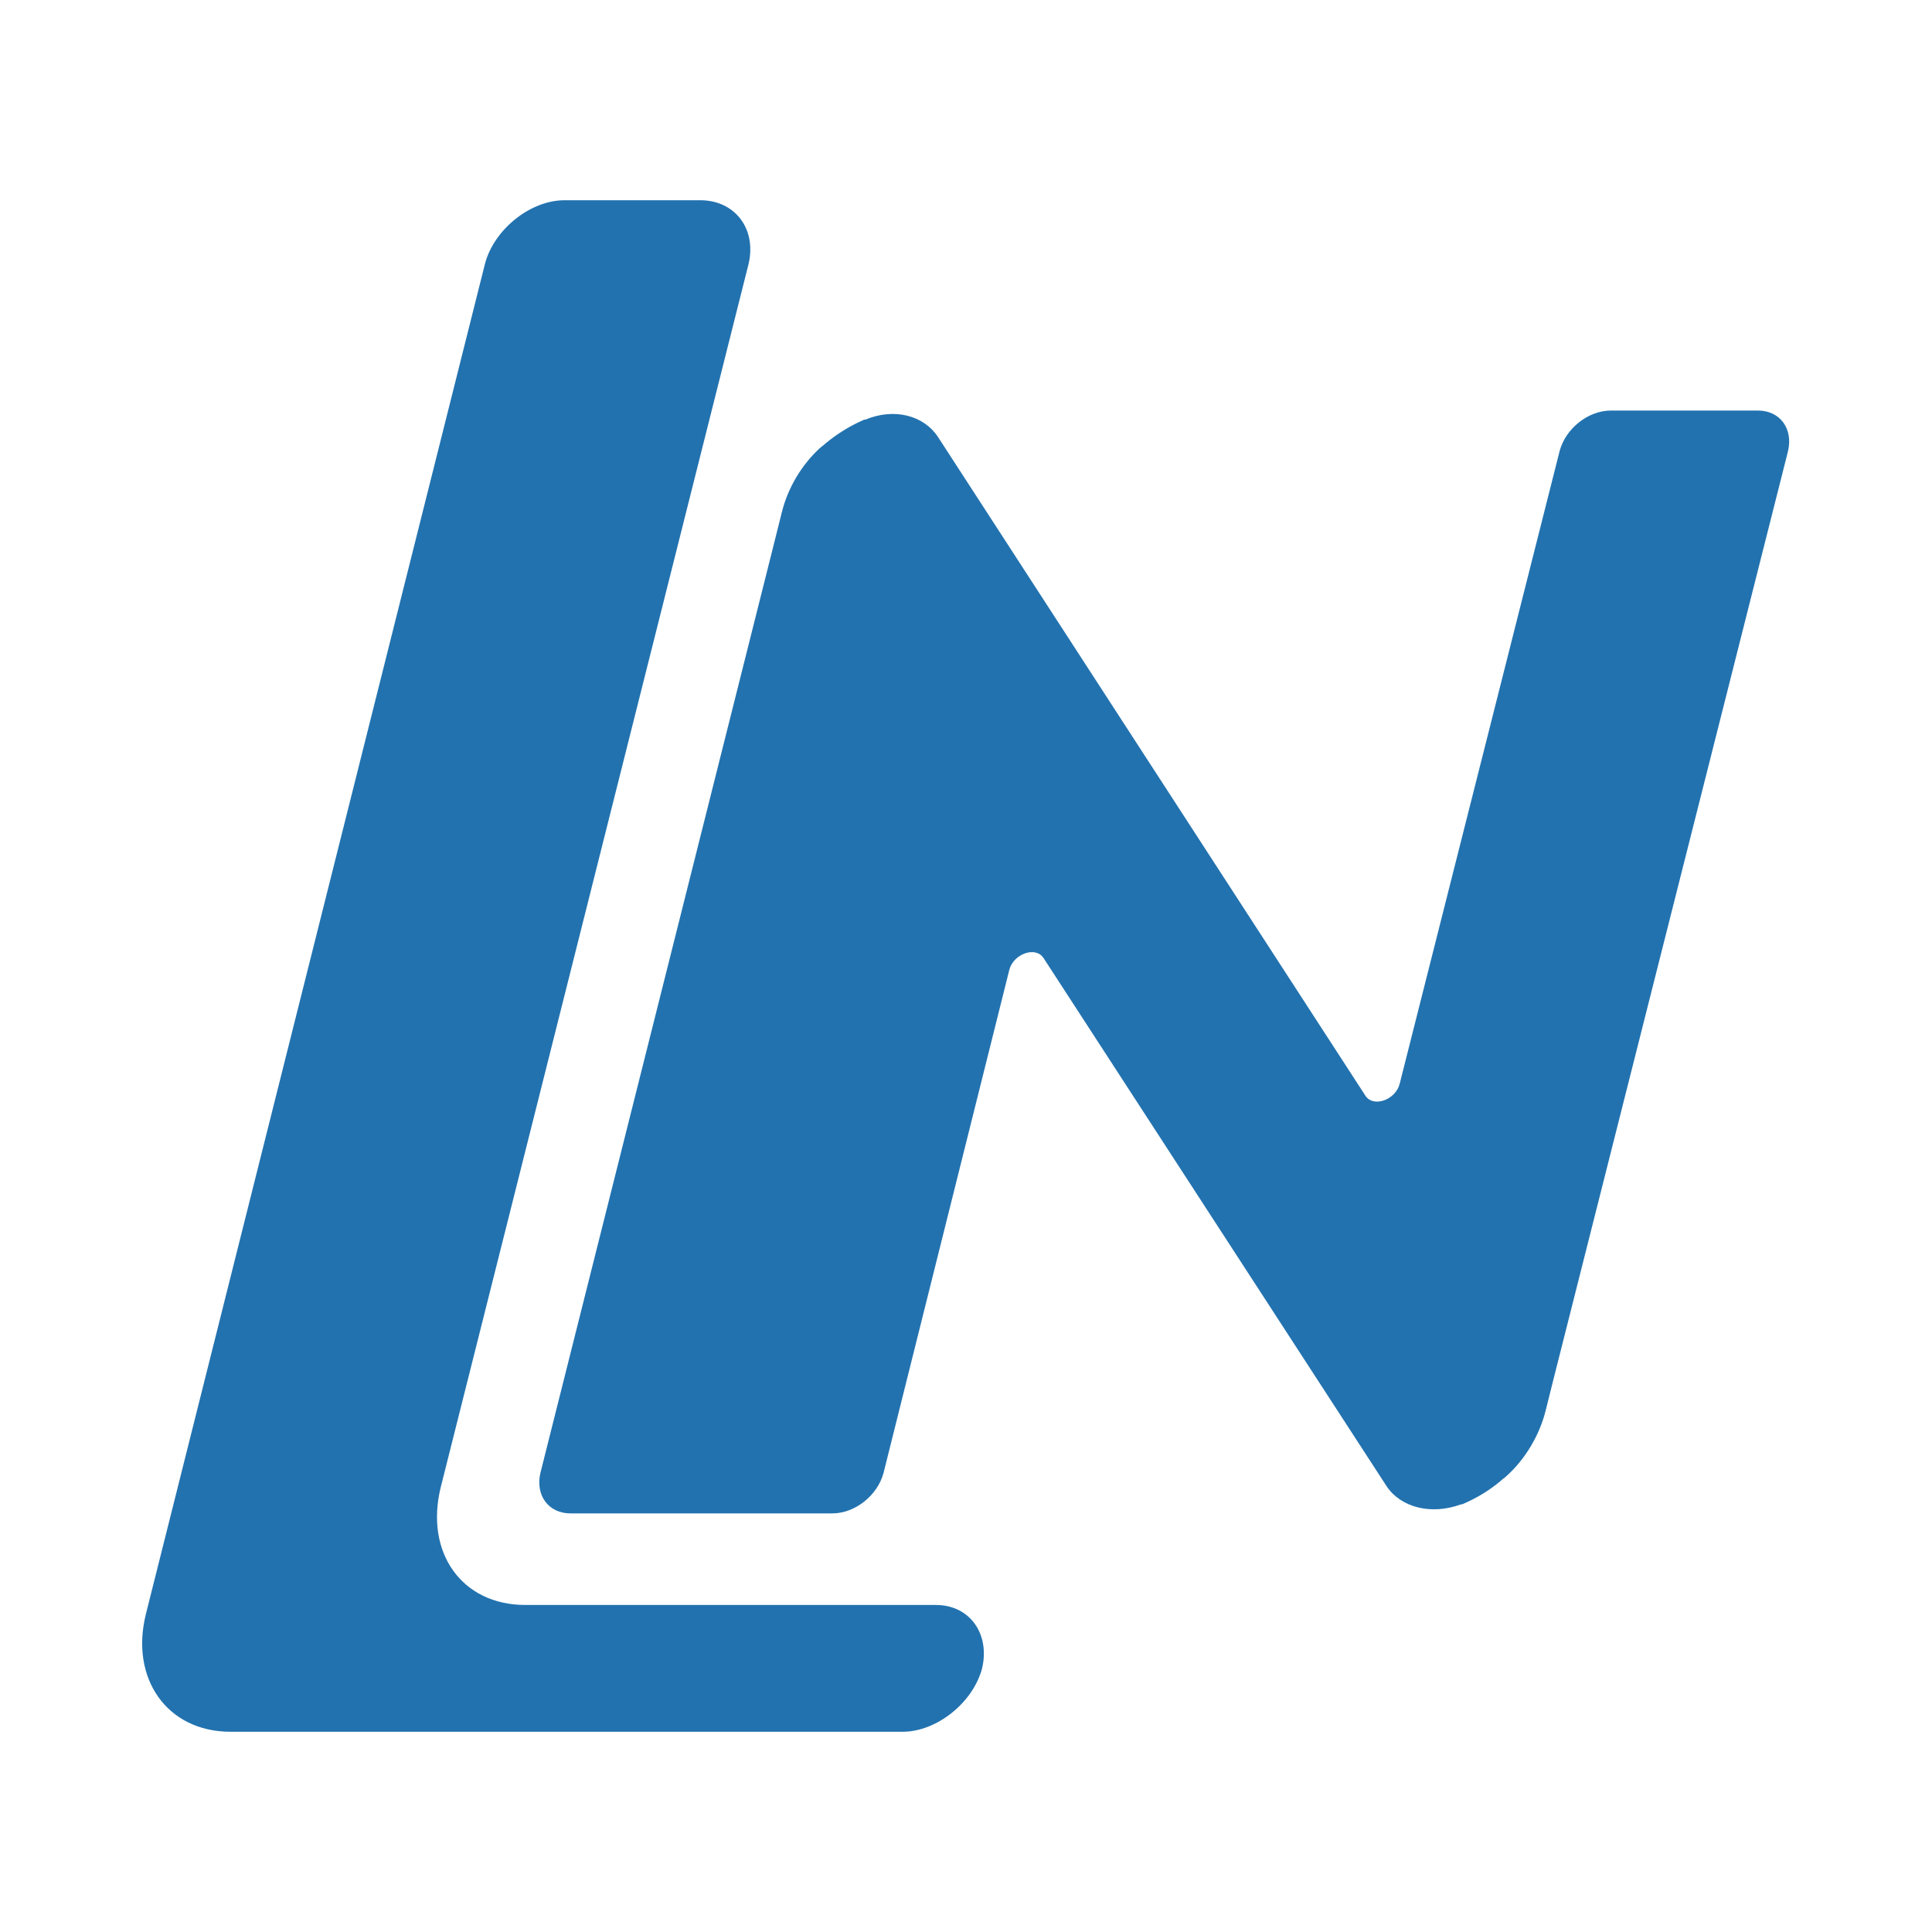
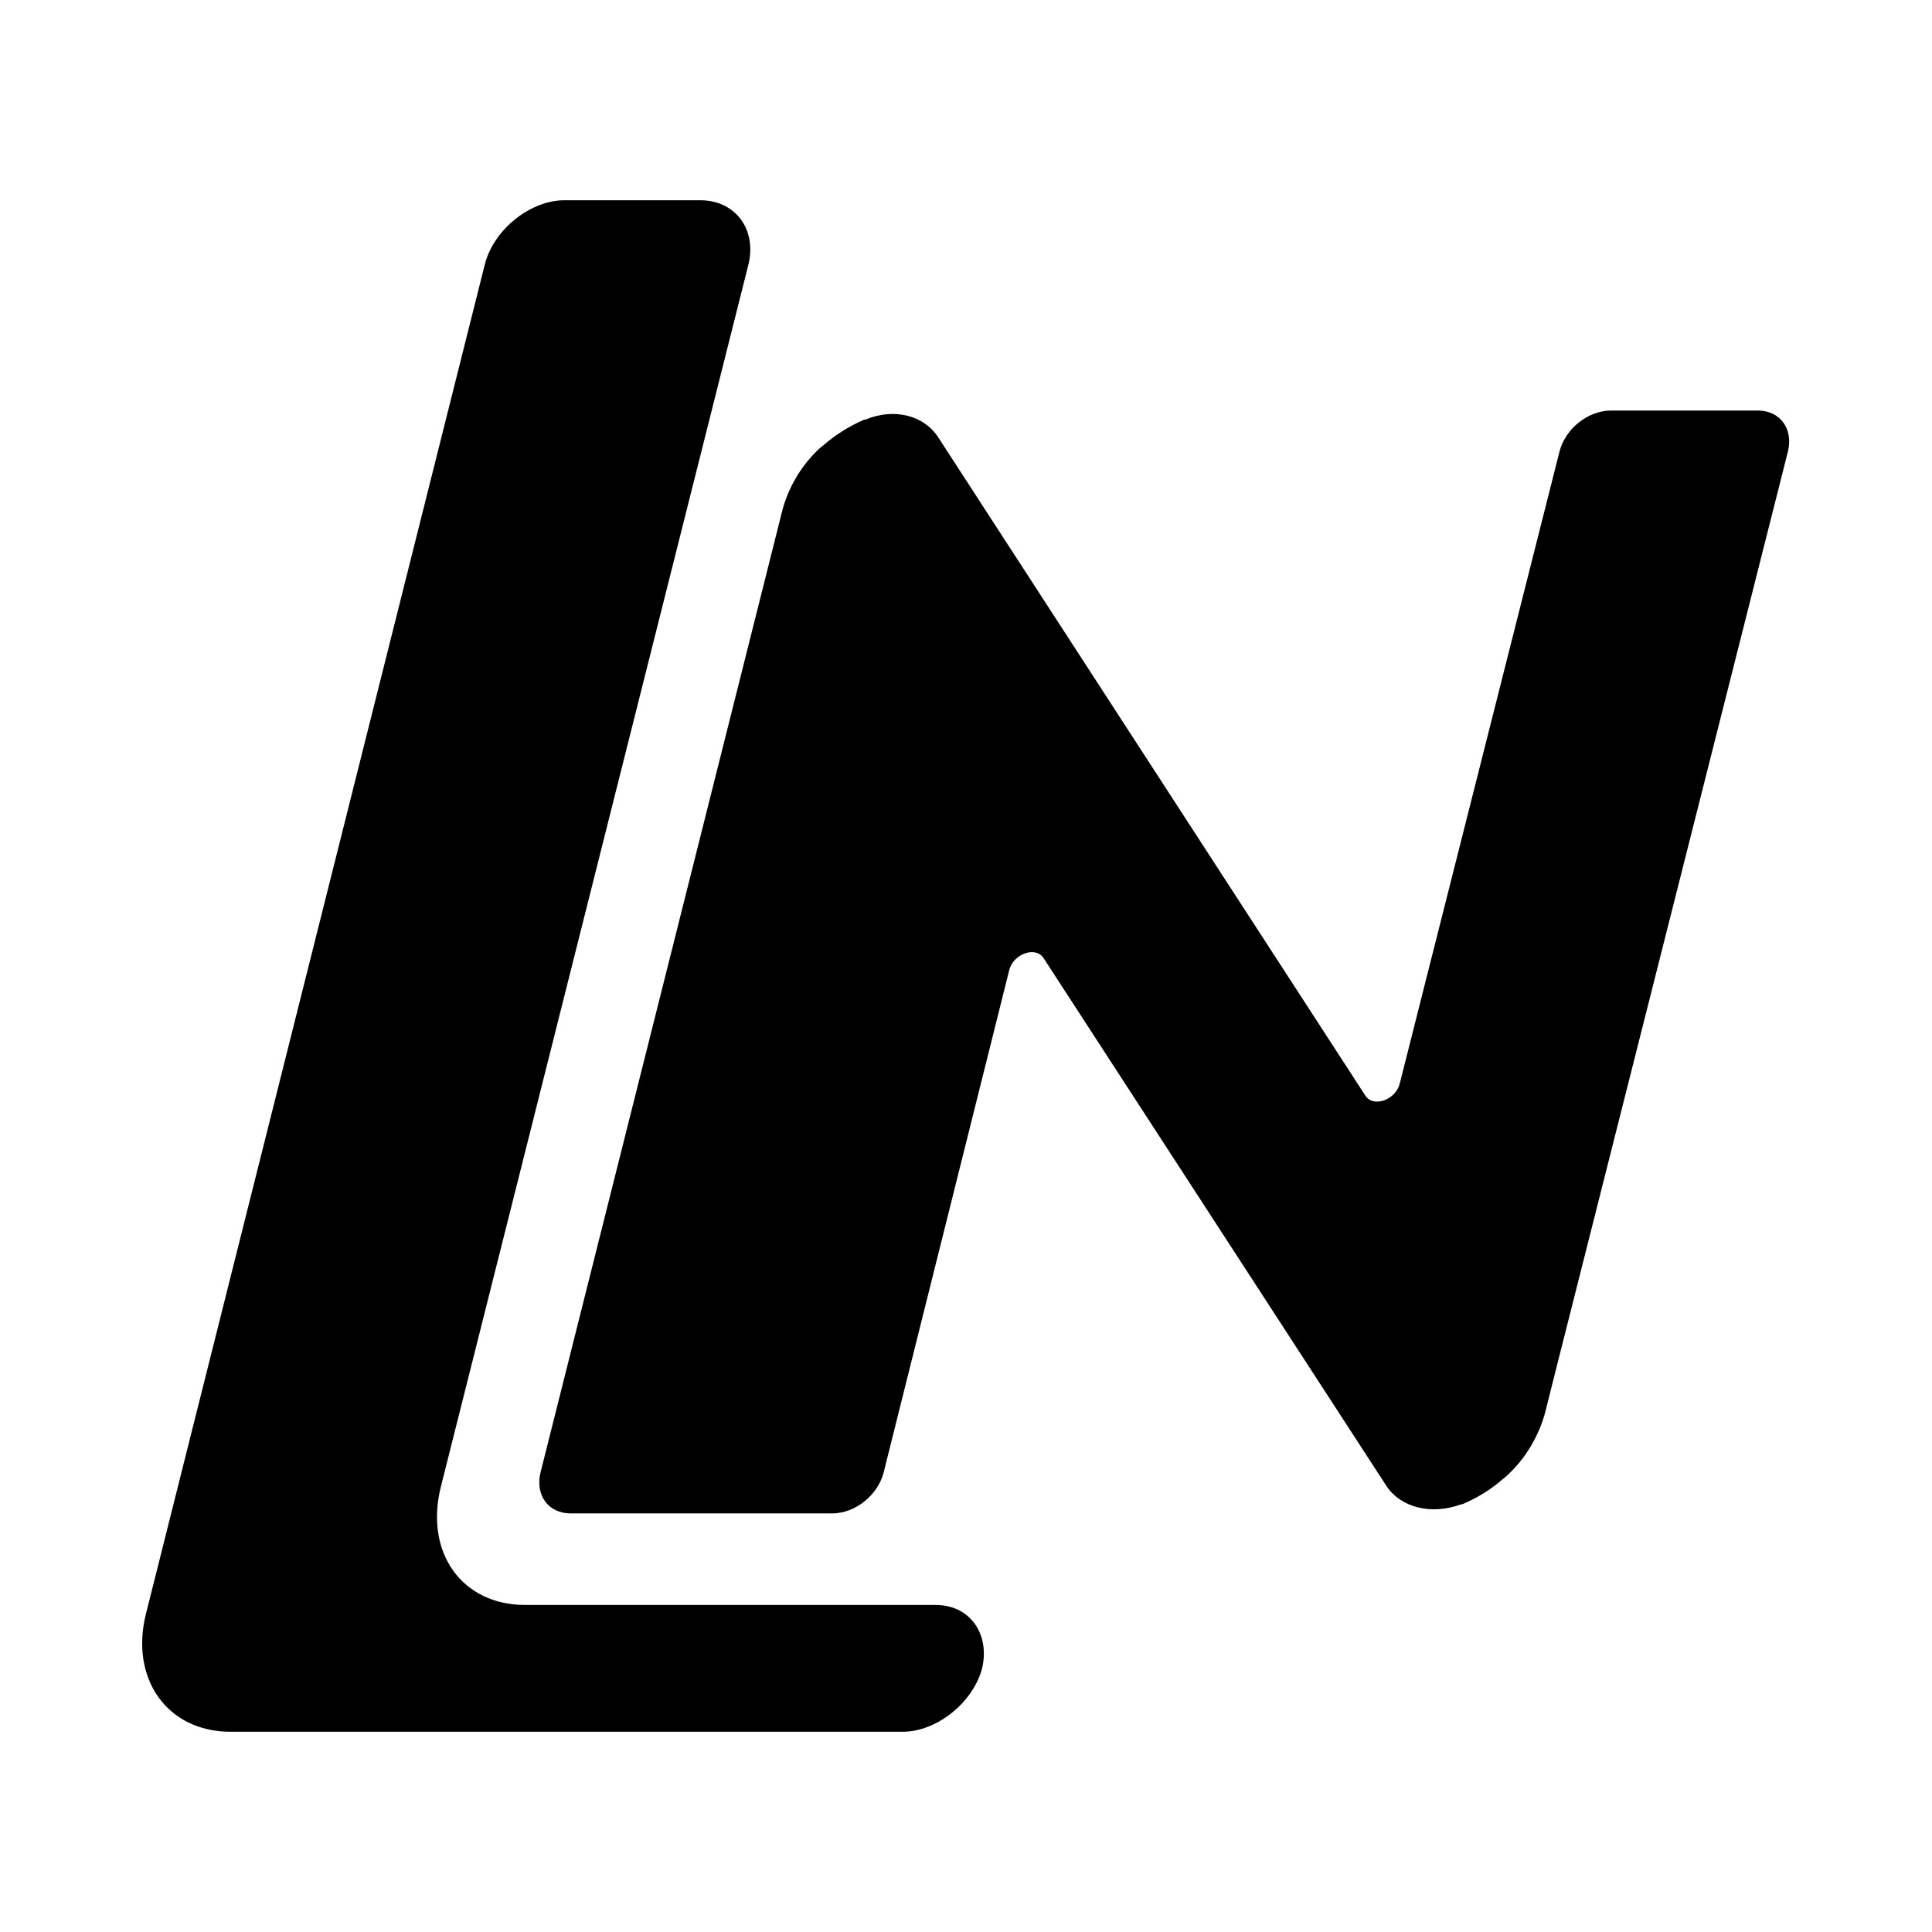
<svg xmlns="http://www.w3.org/2000/svg" class="logo" version="1.1" x="0px" y="0px" viewBox="0 0 192 192" style="enable-background:new 0 0 192 192;" xml:space="preserve">
  <style type="text/css">
- 		.logo-st5{fill:#2272AF;}
+ 		.logo-st5{fill:currentColor;}
	</style>
  <g>
    <path class="logo-st5" d="M97.6,165.8L97.6,165.8c-0.9,3.4-4.5,6.3-7.9,6.3H22.9c-6.3,0-10-5.3-8.4-11.7L48.2,26.2    c0.9-3.4,4.5-6.3,7.9-6.3h13.5c3.4,0,5.6,2.8,4.8,6.3L43.8,147.8c-1.6,6.5,2.1,11.7,8.4,11.7H93C96.4,159.5,98.4,162.4,97.6,165.8z    " />
    <path class="logo-st5" d="M154.3,137.4l-0.7,2.8c-0.6,2.4-2,4.8-3.9,6.5c-0.2,0.2-0.4,0.3-0.6,0.5c-1.2,1-2.4,1.7-3.8,2.3c0,0,0,0-0.1,0    c-3,1.1-6,0.3-7.4-1.8l-34.1-52.5c-0.8-1.2-3-0.4-3.4,1.2l-12.5,50c-0.6,2.2-2.8,4-5.1,4H56.7c-2.2,0-3.5-1.8-3-4l23.2-92.3    l0.8-3.2c0.6-2.4,1.9-4.6,3.7-6.3c0.2-0.2,0.4-0.3,0.6-0.5c1.2-1,2.5-1.8,3.9-2.4c0,0,0,0,0.1,0c2.9-1.2,5.8-0.4,7.2,1.7l42.5,65.5    c0.8,1.2,3,0.4,3.4-1.2L155,44.8c0.6-2.2,2.8-4,5.1-4h14.6c2.2,0,3.5,1.8,3,4L154.3,137.4z" />
  </g>
</svg>
